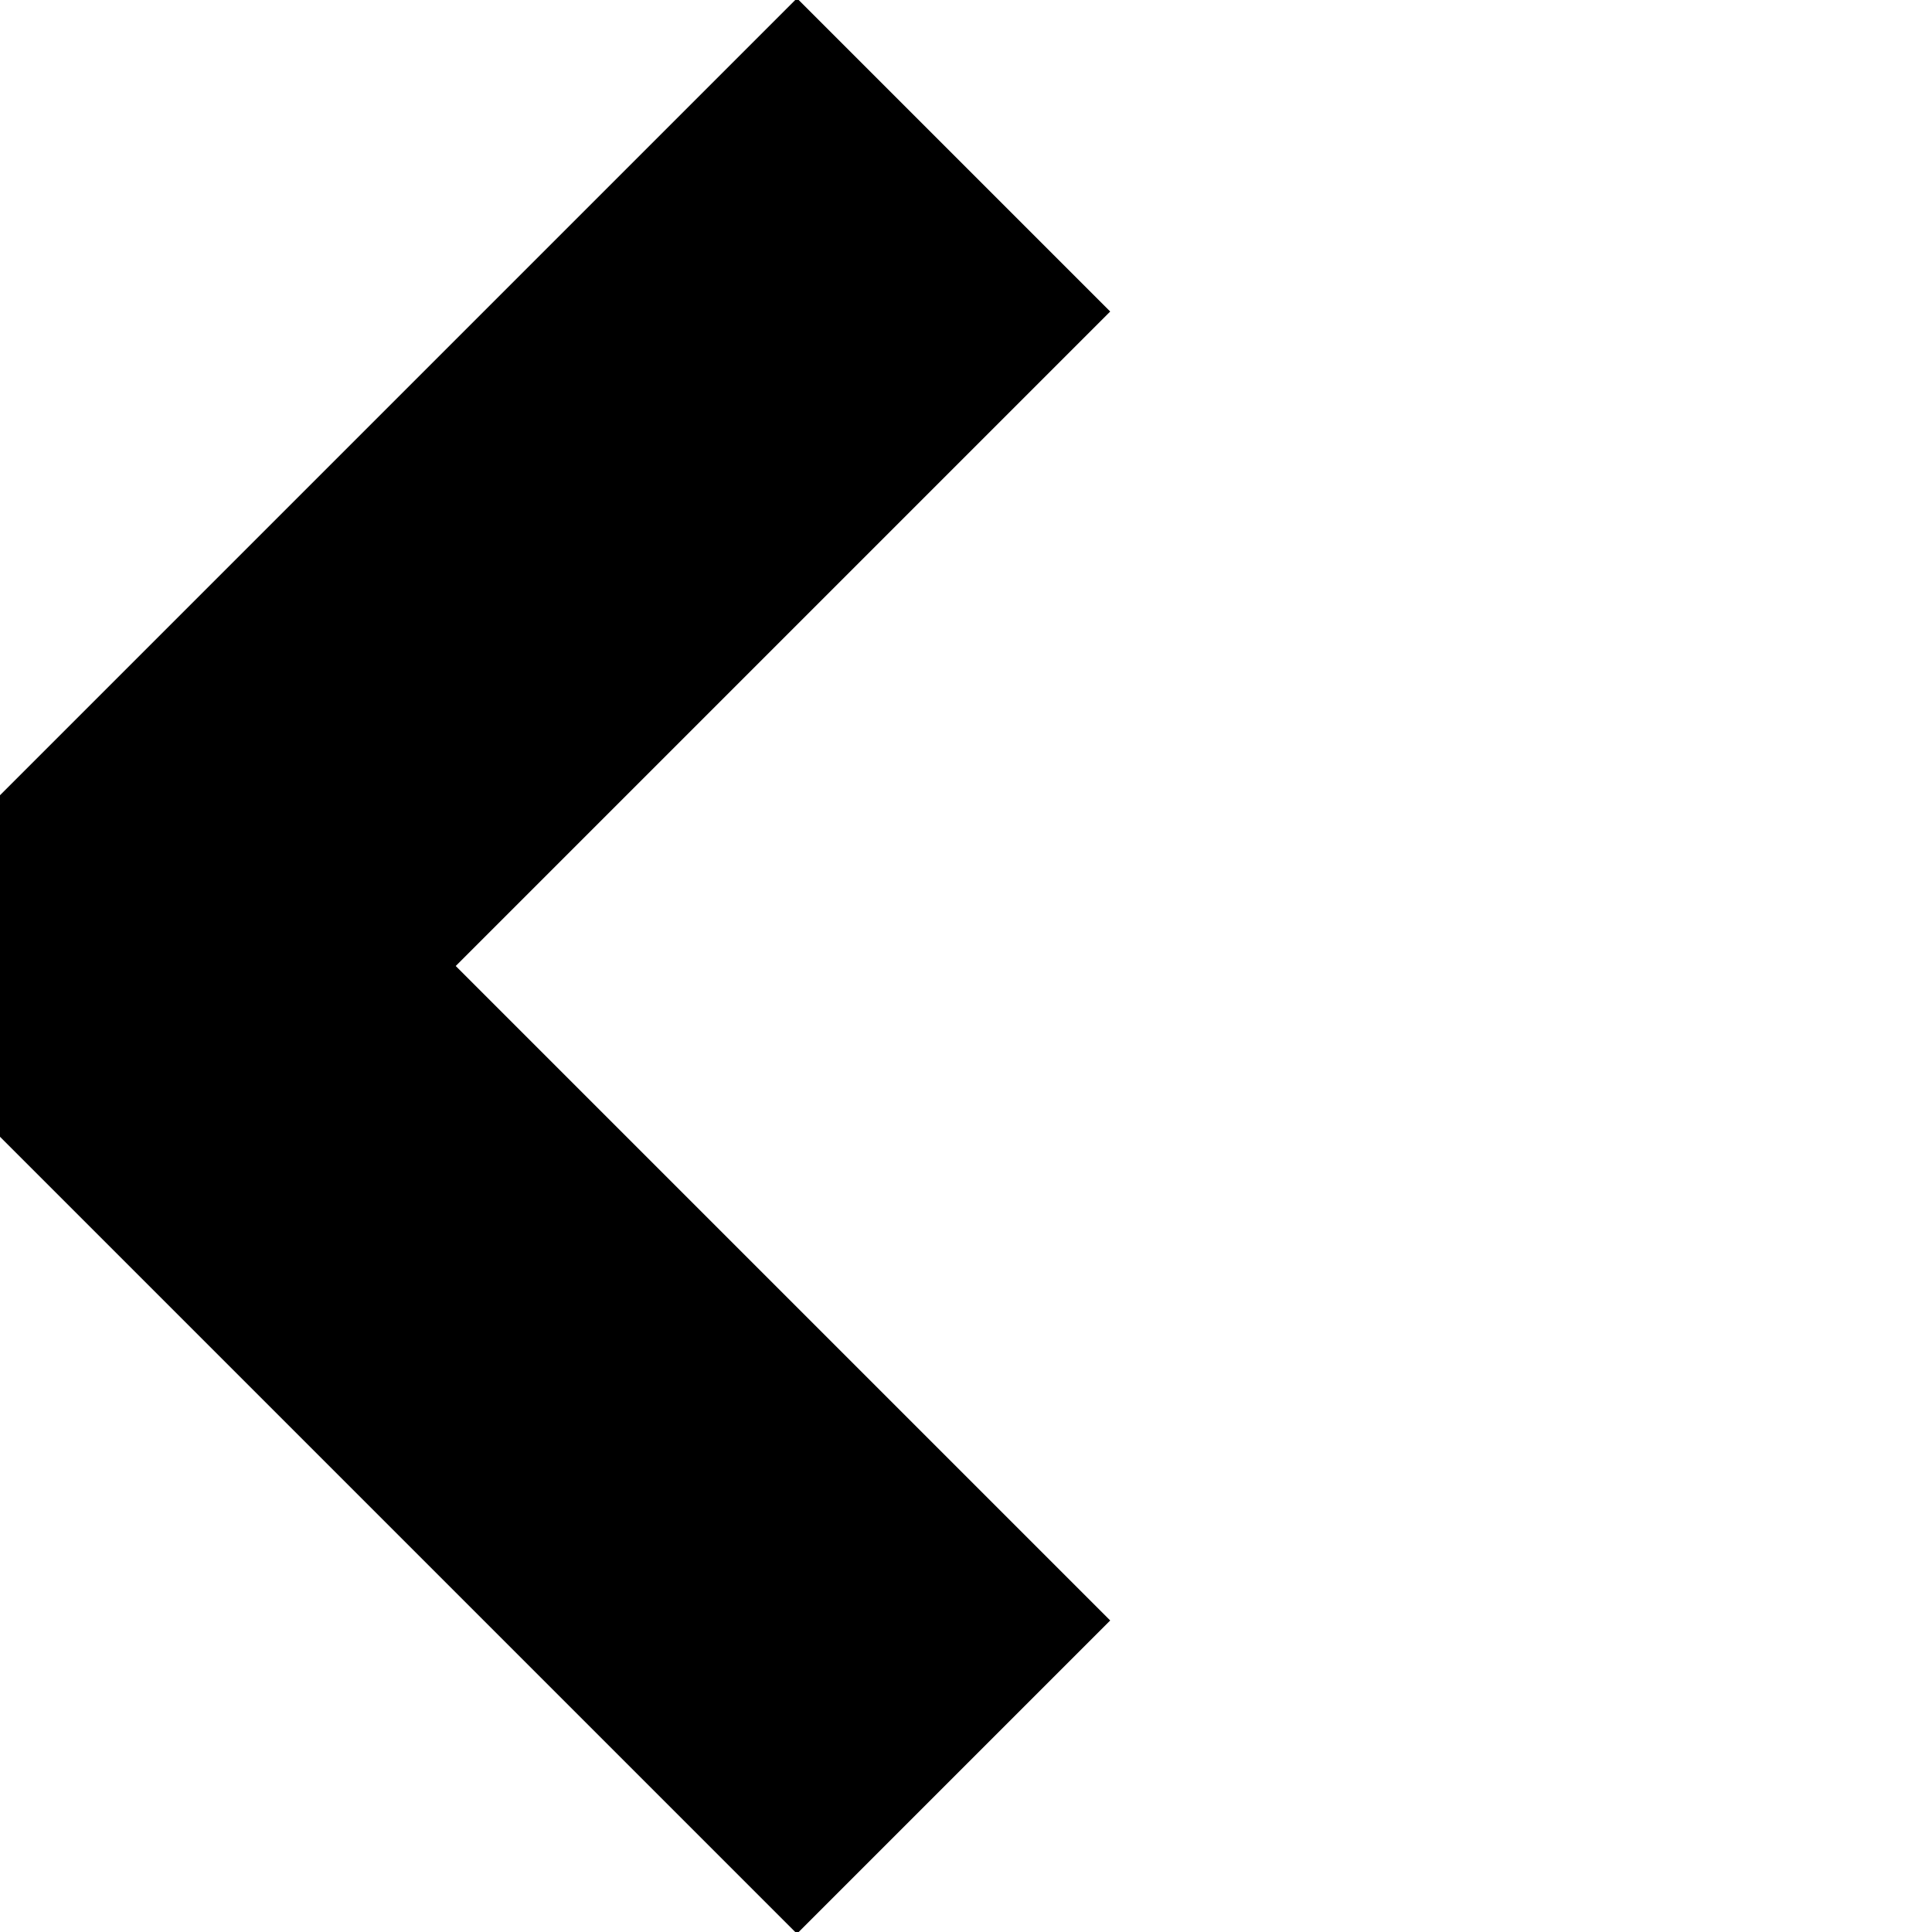
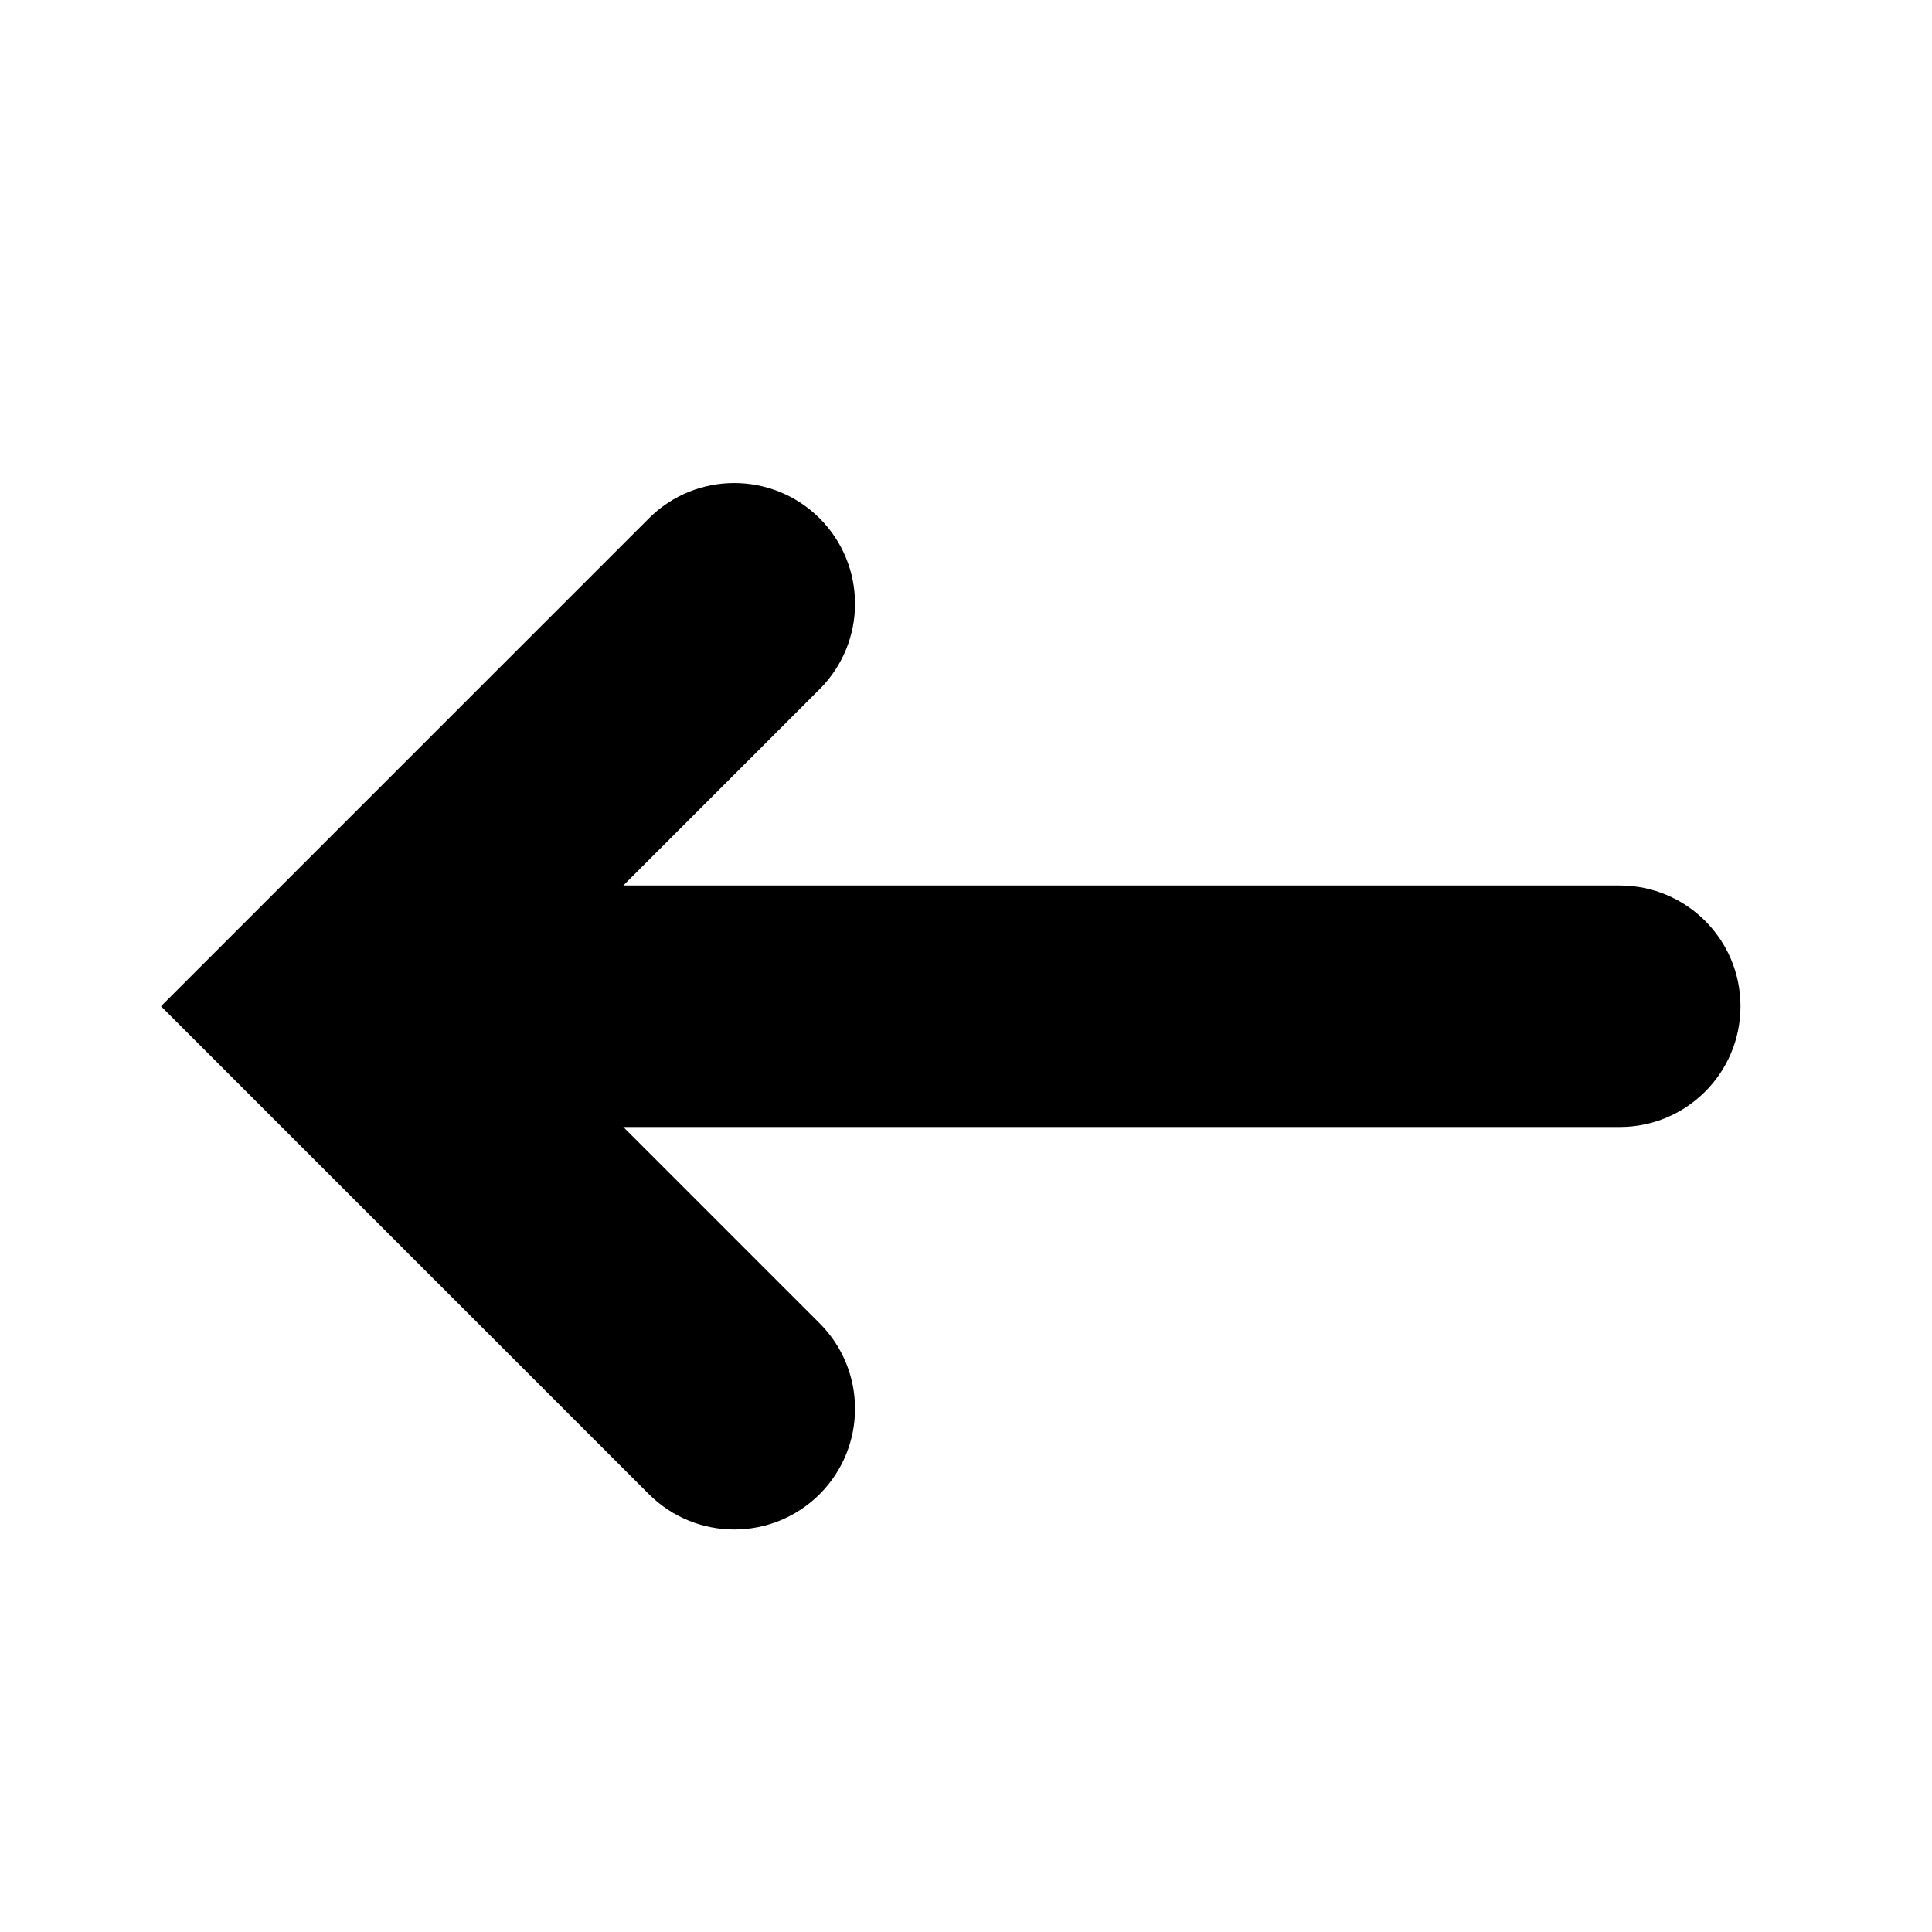
- <svg xmlns="http://www.w3.org/2000/svg" width="24" height="24" viewBox="0 0 24 24">
-   <path d="M11.67 3.87L9.9 2.1 0 12l9.9 9.9 1.77-1.77L3.54 12z" stroke="black" stroke-width="3" stroke-linecap="butt" />
-   <path fill="none" d="M0 0h24v24H0z" />
+ <svg xmlns="http://www.w3.org/2000/svg" width="24" height="24" viewBox="0 0 24 24" fill="none">
+   <path fill-rule="evenodd" clip-rule="evenodd" d="M3.061 11.439L2 12.5L3.061 13.561L3.061 13.561L8.061 18.561C8.646 19.146 9.596 19.146 10.182 18.561C10.768 17.975 10.768 17.025 10.182 16.439L7.743 14H20.121C20.95 14 21.621 13.328 21.621 12.5C21.621 11.672 20.95 11 20.121 11H7.743L10.182 8.561C10.768 7.975 10.768 7.025 10.182 6.439C9.596 5.854 8.646 5.854 8.061 6.439L3.061 11.439L3.061 11.439Z" fill="black" />
</svg>
